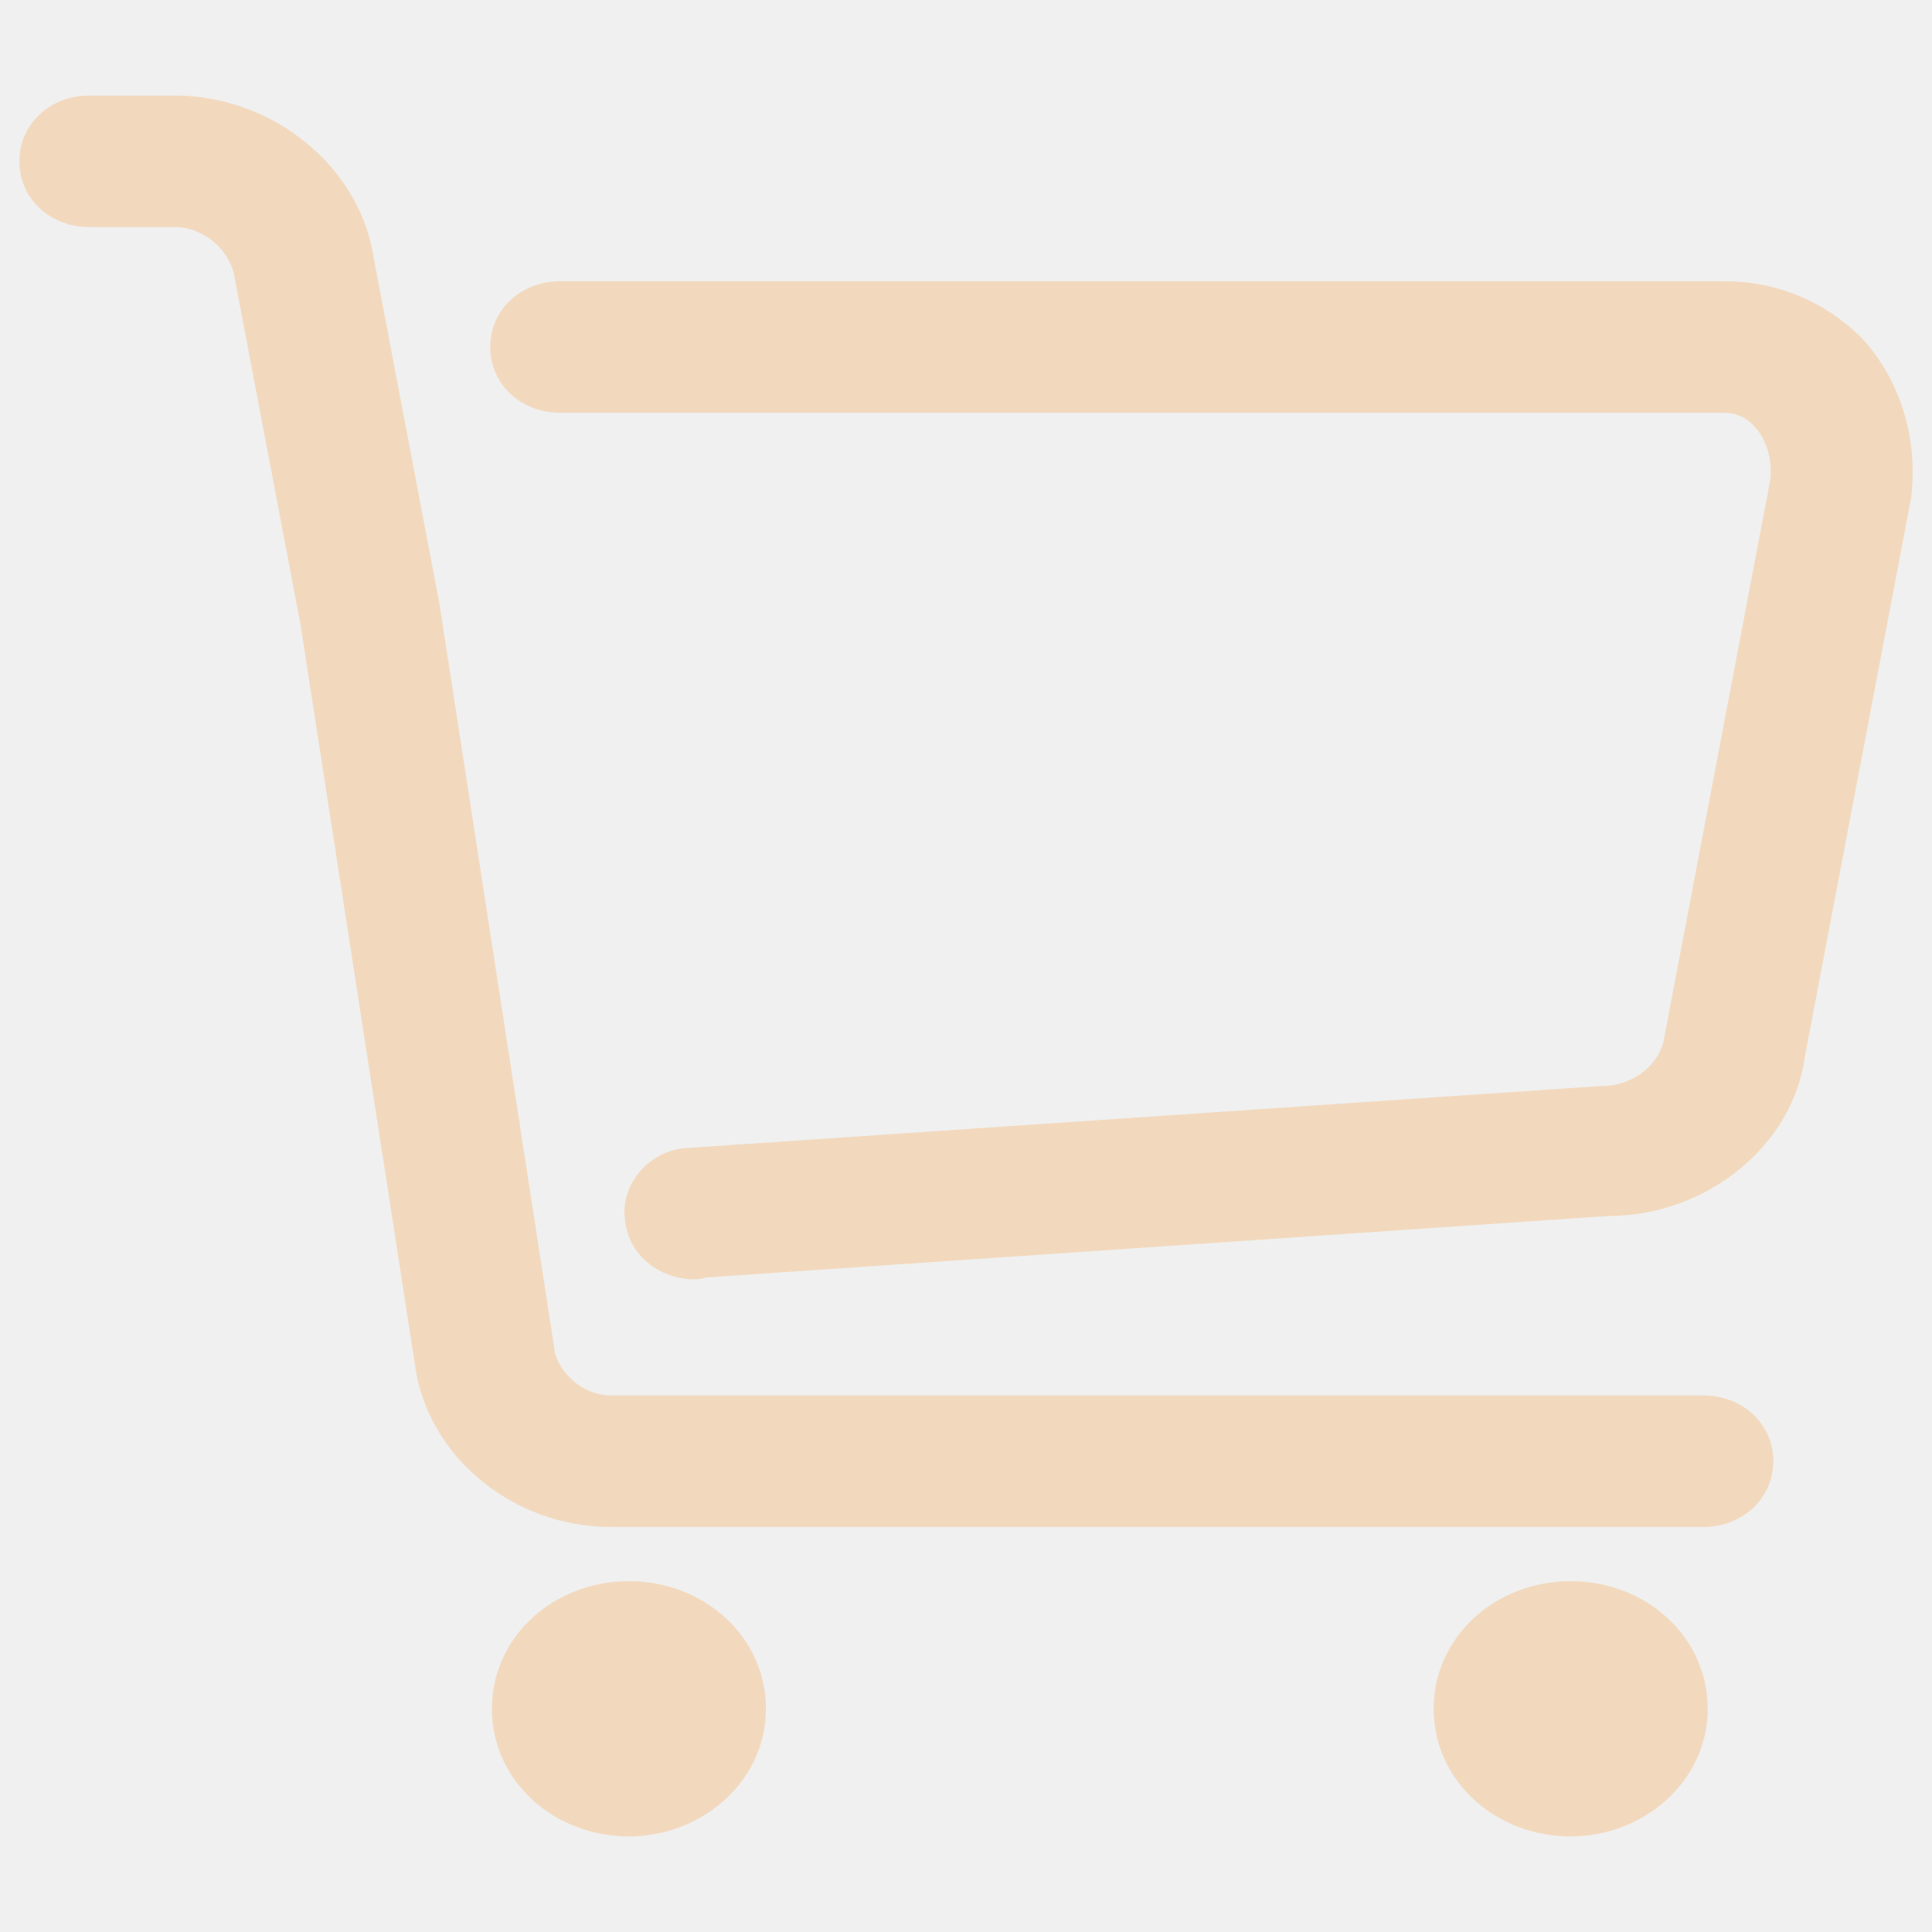
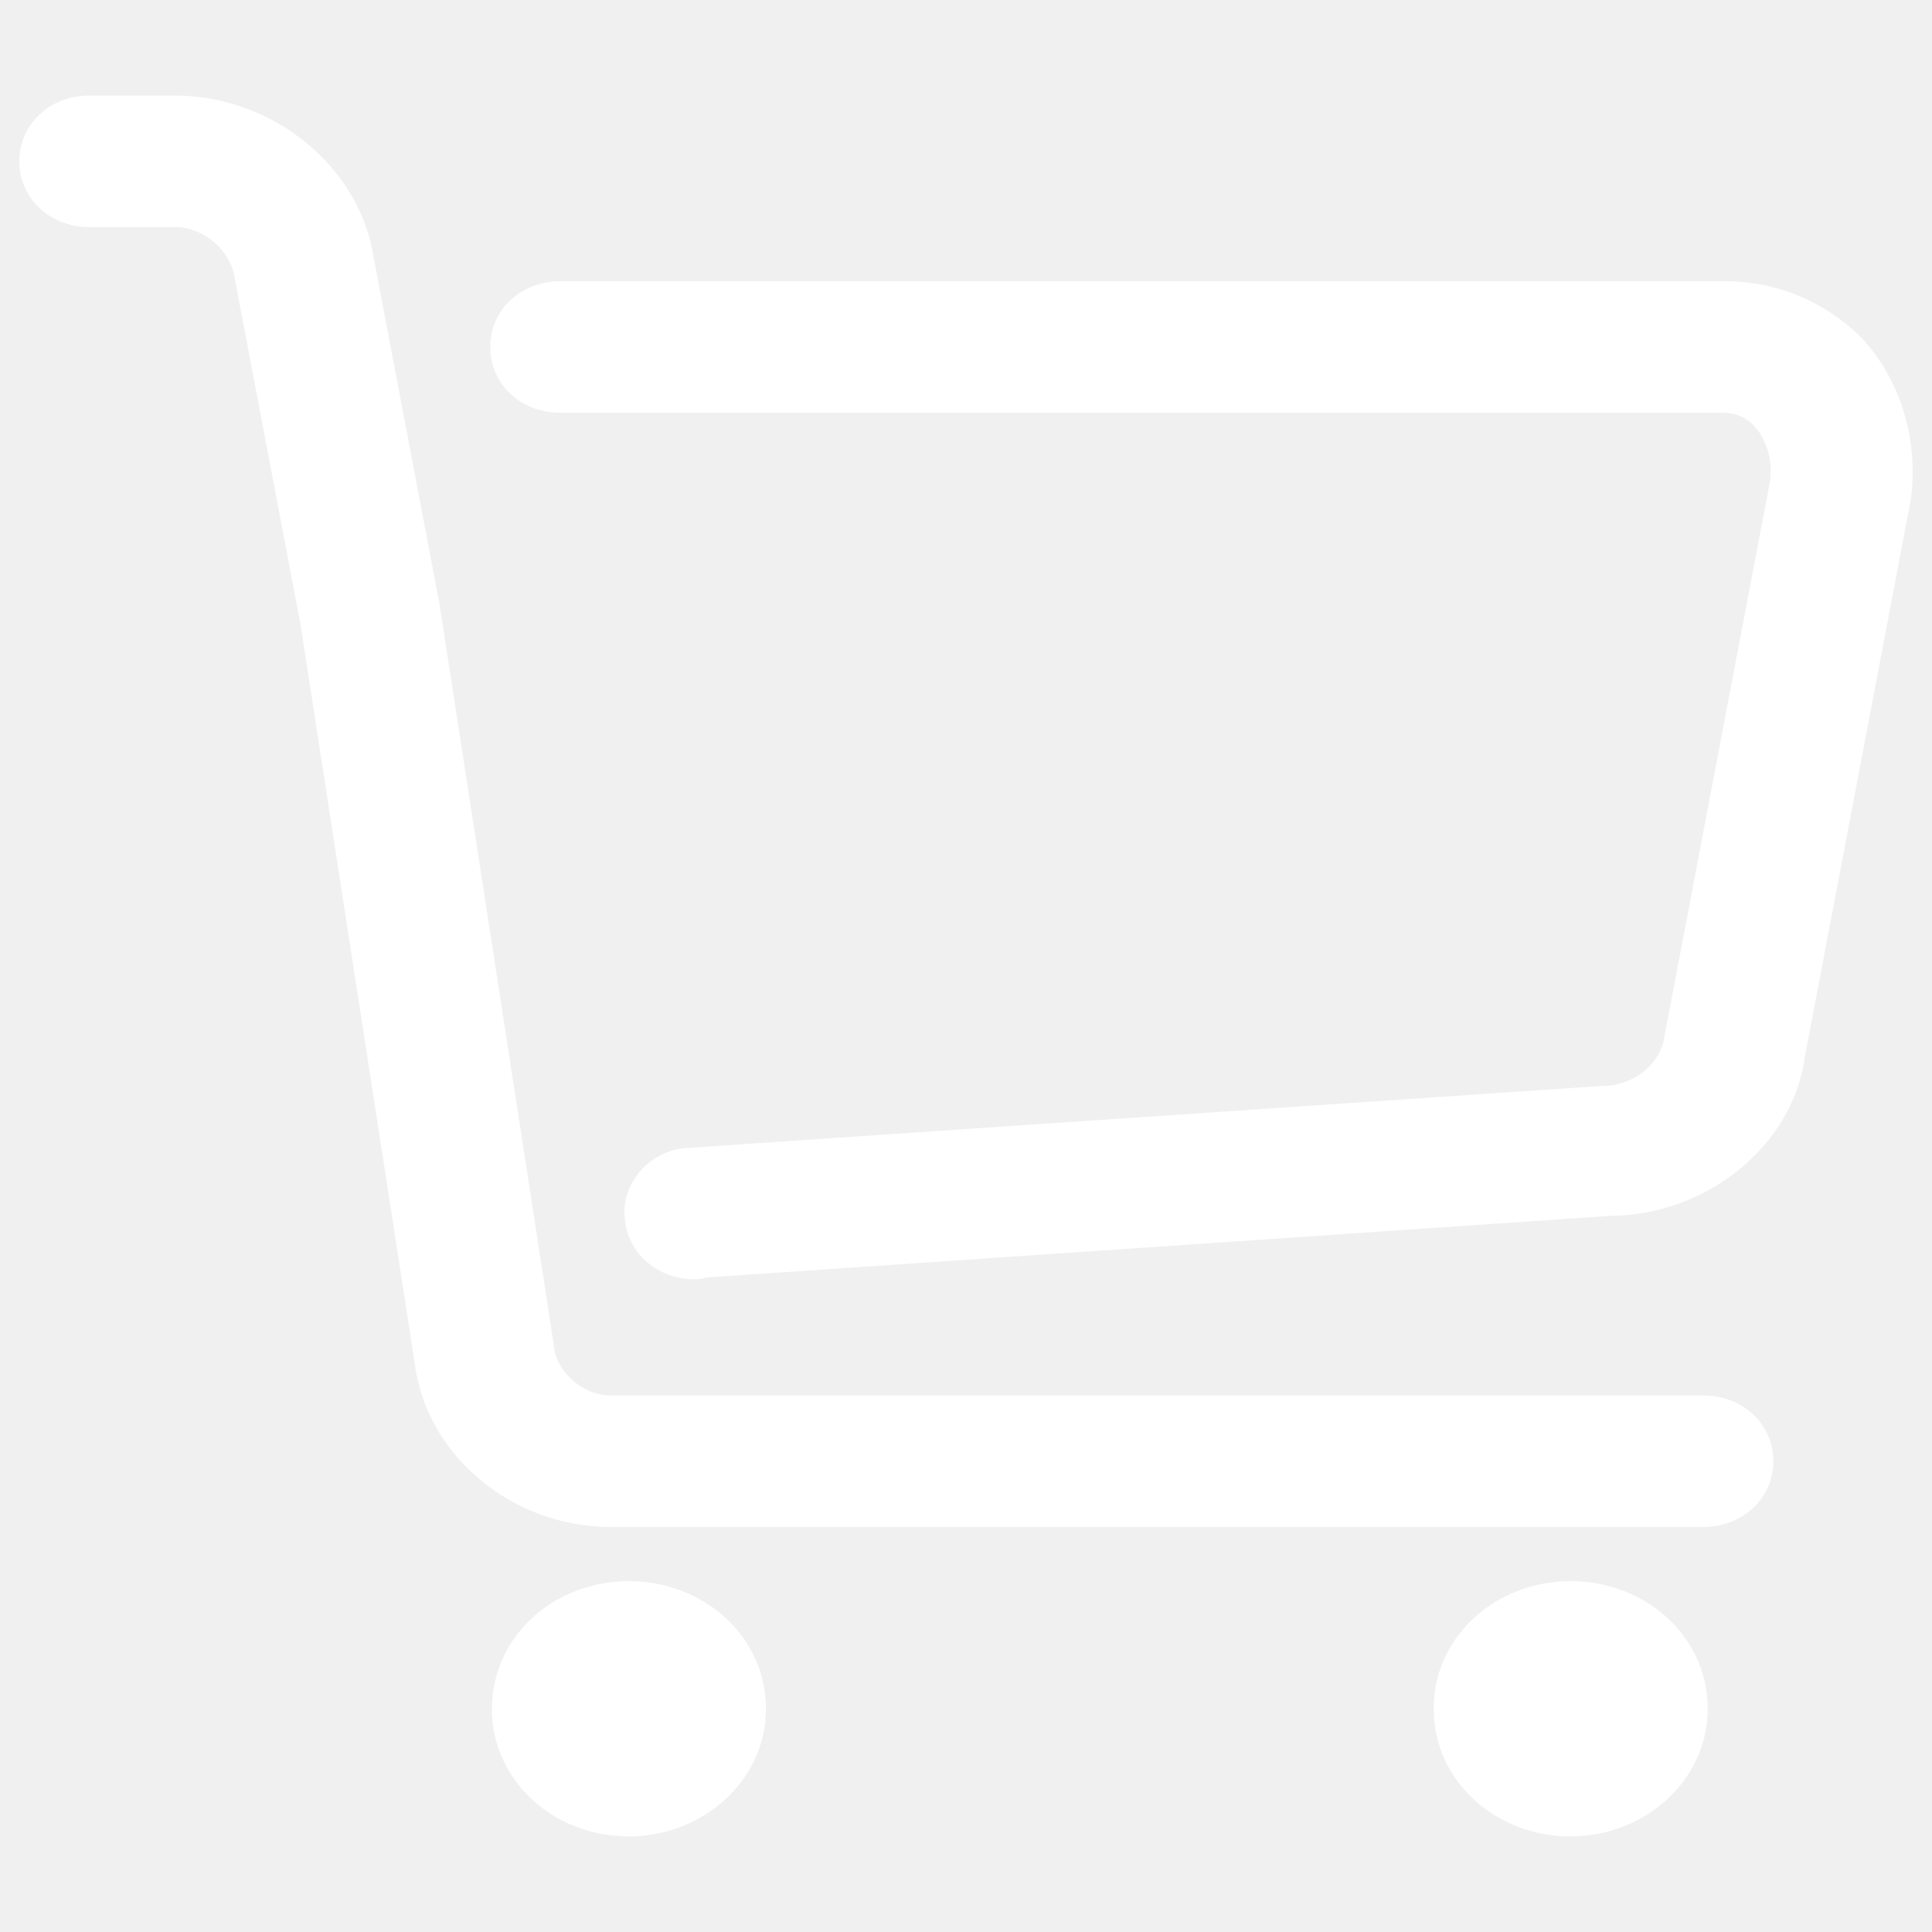
<svg xmlns="http://www.w3.org/2000/svg" width="100" height="100" viewBox="0 0 100 100" fill="none">
-   <path d="M12.646 14.344L12.648 14.357L12.651 14.37L16.044 32.223L21.96 70.493C22.521 75.01 26.758 78.534 31.596 78.534H88.175C89.891 78.534 91.287 77.307 91.287 75.631C91.287 73.955 89.891 72.728 88.175 72.728H31.596C29.922 72.728 28.325 71.307 28.176 69.737L28.175 69.722L28.173 69.708L22.254 31.341L22.252 31.332L22.251 31.324L18.858 13.473C18.204 8.963 13.884 5.446 9.051 5.446H4.611C2.895 5.446 1.5 6.673 1.5 8.349C1.5 10.025 2.895 11.252 4.611 11.252H9.051C10.806 11.252 12.419 12.673 12.646 14.344ZM82.953 56.709H82.936L82.919 56.71L35.669 59.913C34.913 59.919 34.094 60.305 33.575 60.878C33.069 61.437 32.734 62.213 32.839 63.026C32.955 64.6 34.339 65.718 35.948 65.718H35.953C35.998 65.718 36.08 65.718 36.18 65.7C36.256 65.686 36.333 65.663 36.414 65.631L83.318 62.434C88.046 62.426 92.369 59.001 92.935 54.563L98.416 25.744L98.419 25.728L98.421 25.712C98.786 22.772 97.876 19.816 95.937 17.776L95.93 17.769L95.922 17.762C94.181 16.075 91.882 15.058 89.307 15.058H28.984C27.268 15.058 25.873 16.285 25.873 17.961C25.873 19.637 27.268 20.864 28.984 20.864H89.133C89.966 20.864 90.614 21.137 91.121 21.669L91.121 21.67L91.127 21.676C91.872 22.43 92.273 23.704 92.121 24.931L86.64 53.751L86.638 53.763L86.636 53.774C86.414 55.342 84.822 56.709 82.953 56.709ZM74.706 88.446C74.706 91.885 77.668 94.553 81.299 94.553C84.838 94.553 87.892 91.889 87.892 88.446C87.892 85.008 84.93 82.34 81.299 82.34C77.668 82.34 74.706 85.008 74.706 88.446ZM25.96 88.446C25.96 91.885 28.922 94.553 32.553 94.553C36.092 94.553 39.146 91.889 39.146 88.446C39.146 85.008 36.184 82.34 32.553 82.34C28.922 82.34 25.96 85.008 25.96 88.446Z" fill="#F2D9BE" stroke="#F2D9BE" />
+   <path d="M12.646 14.344L12.648 14.357L12.651 14.37L16.044 32.223L21.96 70.493C22.521 75.01 26.758 78.534 31.596 78.534H88.175C89.891 78.534 91.287 77.307 91.287 75.631C91.287 73.955 89.891 72.728 88.175 72.728H31.596C29.922 72.728 28.325 71.307 28.176 69.737L28.175 69.722L28.173 69.708L22.254 31.341L22.252 31.332L22.251 31.324L18.858 13.473C18.204 8.963 13.884 5.446 9.051 5.446H4.611C2.895 5.446 1.5 6.673 1.5 8.349C1.5 10.025 2.895 11.252 4.611 11.252H9.051C10.806 11.252 12.419 12.673 12.646 14.344ZM82.953 56.709H82.936L82.919 56.71L35.669 59.913C34.913 59.919 34.094 60.305 33.575 60.878C33.069 61.437 32.734 62.213 32.839 63.026C32.955 64.6 34.339 65.718 35.948 65.718H35.953C35.998 65.718 36.08 65.718 36.18 65.7C36.256 65.686 36.333 65.663 36.414 65.631L83.318 62.434C88.046 62.426 92.369 59.001 92.935 54.563L98.416 25.744L98.419 25.728L98.421 25.712C98.786 22.772 97.876 19.816 95.937 17.776L95.93 17.769L95.922 17.762C94.181 16.075 91.882 15.058 89.307 15.058H28.984C27.268 15.058 25.873 16.285 25.873 17.961C25.873 19.637 27.268 20.864 28.984 20.864H89.133C89.966 20.864 90.614 21.137 91.121 21.669L91.121 21.67L91.127 21.676C91.872 22.43 92.273 23.704 92.121 24.931L86.64 53.751L86.638 53.763L86.636 53.774C86.414 55.342 84.822 56.709 82.953 56.709ZM74.706 88.446C74.706 91.885 77.668 94.553 81.299 94.553C84.838 94.553 87.892 91.889 87.892 88.446C87.892 85.008 84.93 82.34 81.299 82.34C77.668 82.34 74.706 85.008 74.706 88.446ZM25.96 88.446C25.96 91.885 28.922 94.553 32.553 94.553C36.092 94.553 39.146 91.889 39.146 88.446C39.146 85.008 36.184 82.34 32.553 82.34C28.922 82.34 25.96 85.008 25.96 88.446Z" fill="white" stroke="white" />
</svg>
